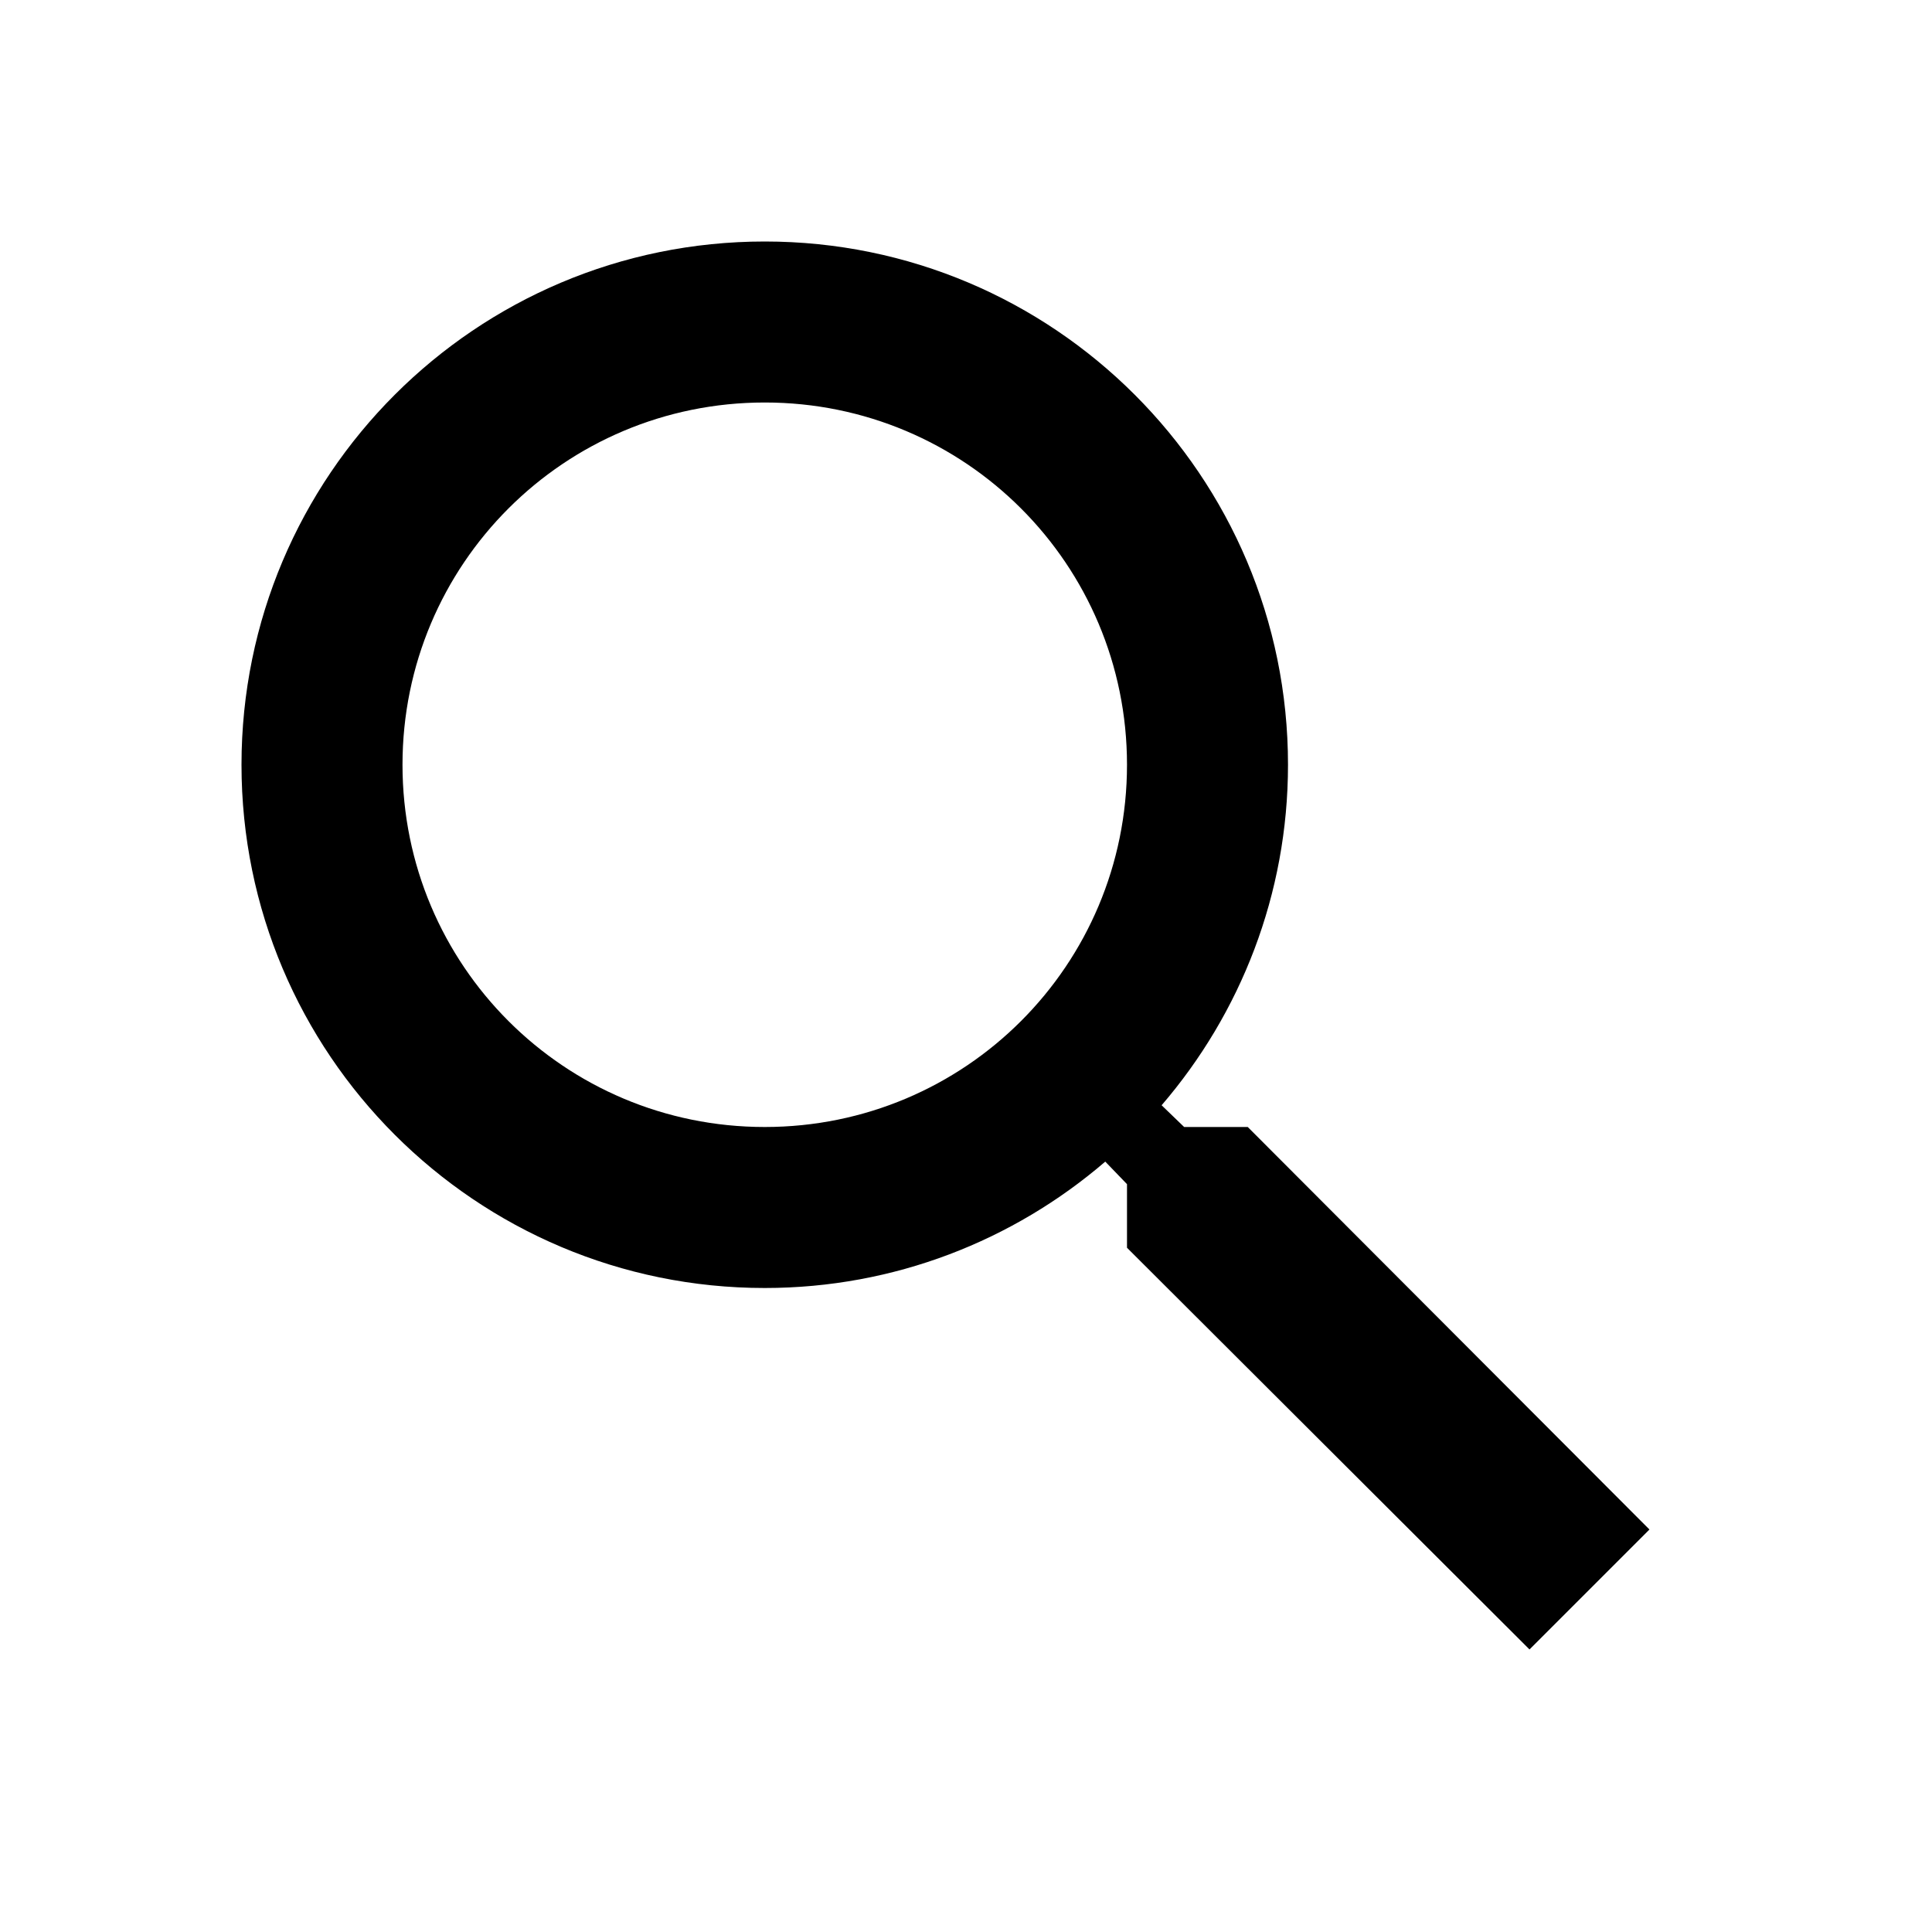
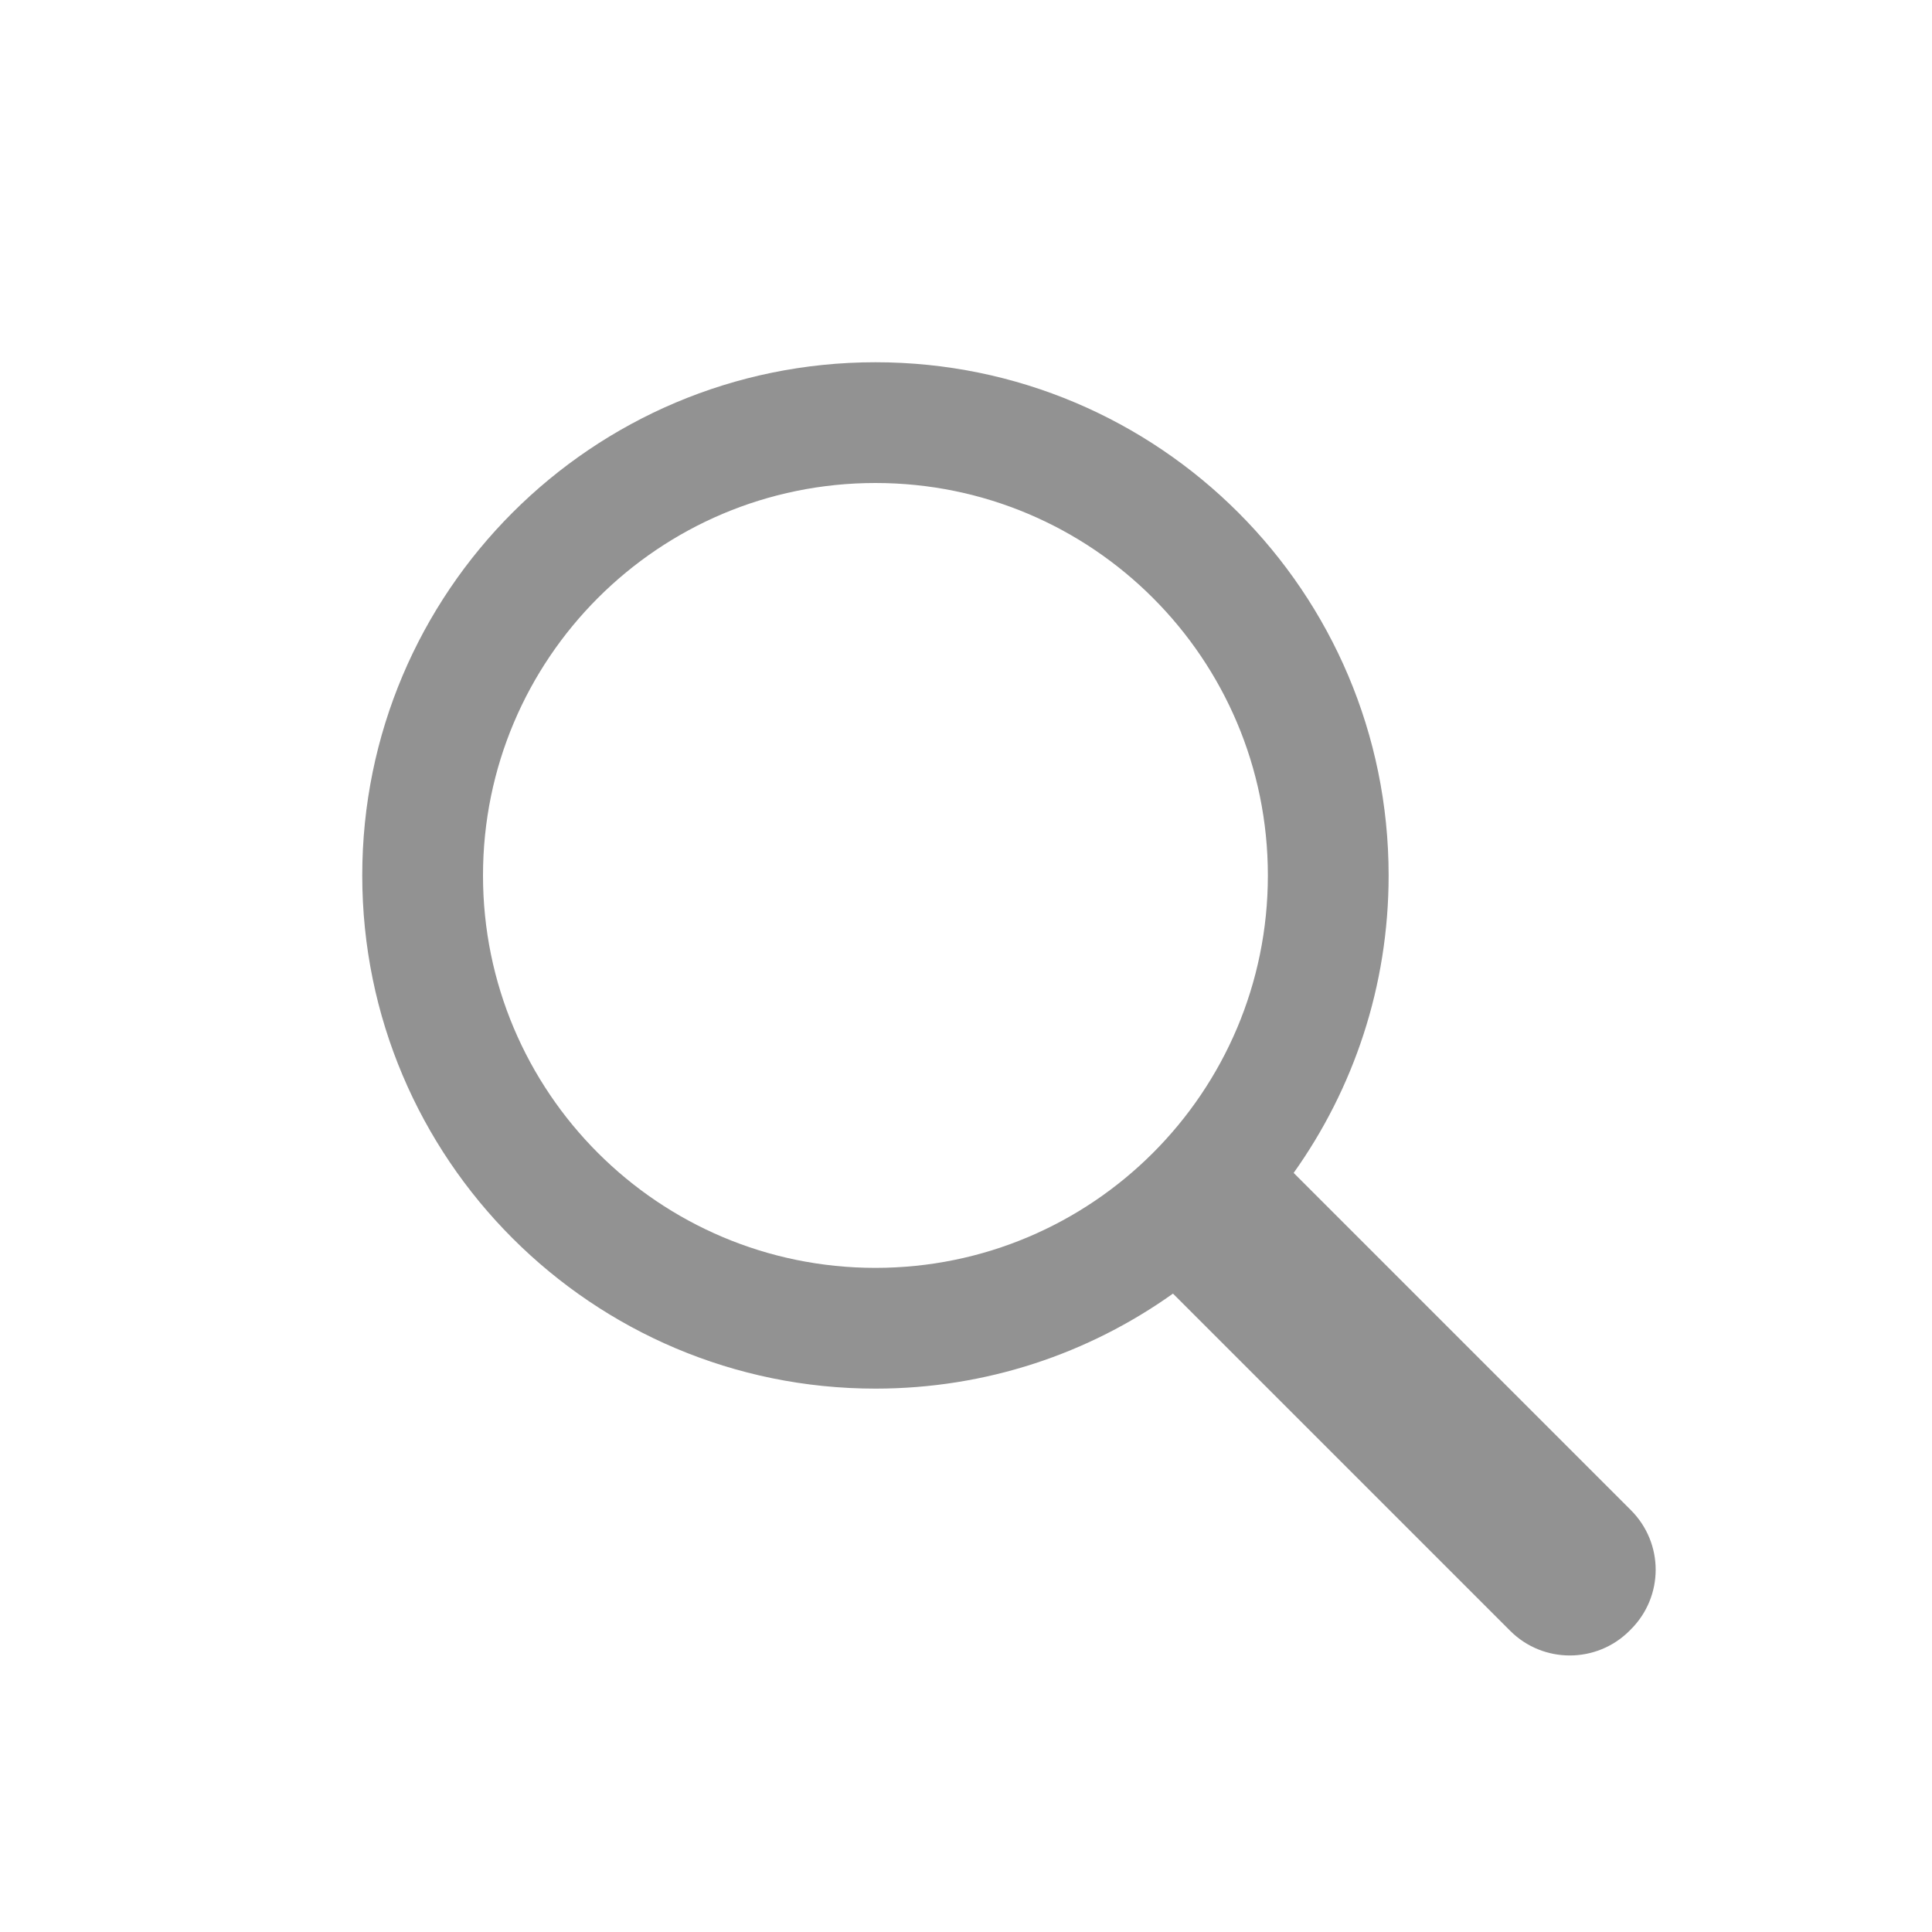
- <svg xmlns="http://www.w3.org/2000/svg" focusable="false" width="30px" height="30px" viewBox="0 0 24 24">
-   <path d="M15.5 14h-.79l-.28-.27C15.41 12.59 16 11.11 16 9.5 16 5.91 13.09 3 9.5 3S3 5.91 3 9.5 5.91 16 9.5 16c1.61 0 3.09-.59 4.23-1.57l.27.28v.79l5 4.99L20.49 19l-4.99-5zm-6 0C7.01 14 5 11.99 5 9.5S7.01 5 9.5 5 14 7.01 14 9.5 11.99 14 9.5 14z">
-   </path>
+ <svg xmlns="http://www.w3.org/2000/svg" viewBox="0 0 32 32" width="30px" height="30px">
+   <path d="M19.427 21.427C18.037 22.417 16.337 23 14.5 23 9.806 23 6 19.194 6 14.5S9.806 6 14.5 6 23 9.806 23 14.5c0 1.837-.583 3.537-1.573 4.927l5.585 5.585c.55.55.546 1.431-0 1.976l-.023.023c-.544.544-1.431.546-1.976 0l-5.585-5.585zM14.5 21c3.59 0 6.5-2.91 6.5-6.5S18.09 8 14.5 8 8 10.91 8 14.5s2.91 6.5 6.5 6.5z" fill="#929292" fill-rule="evenodd" />
</svg>
